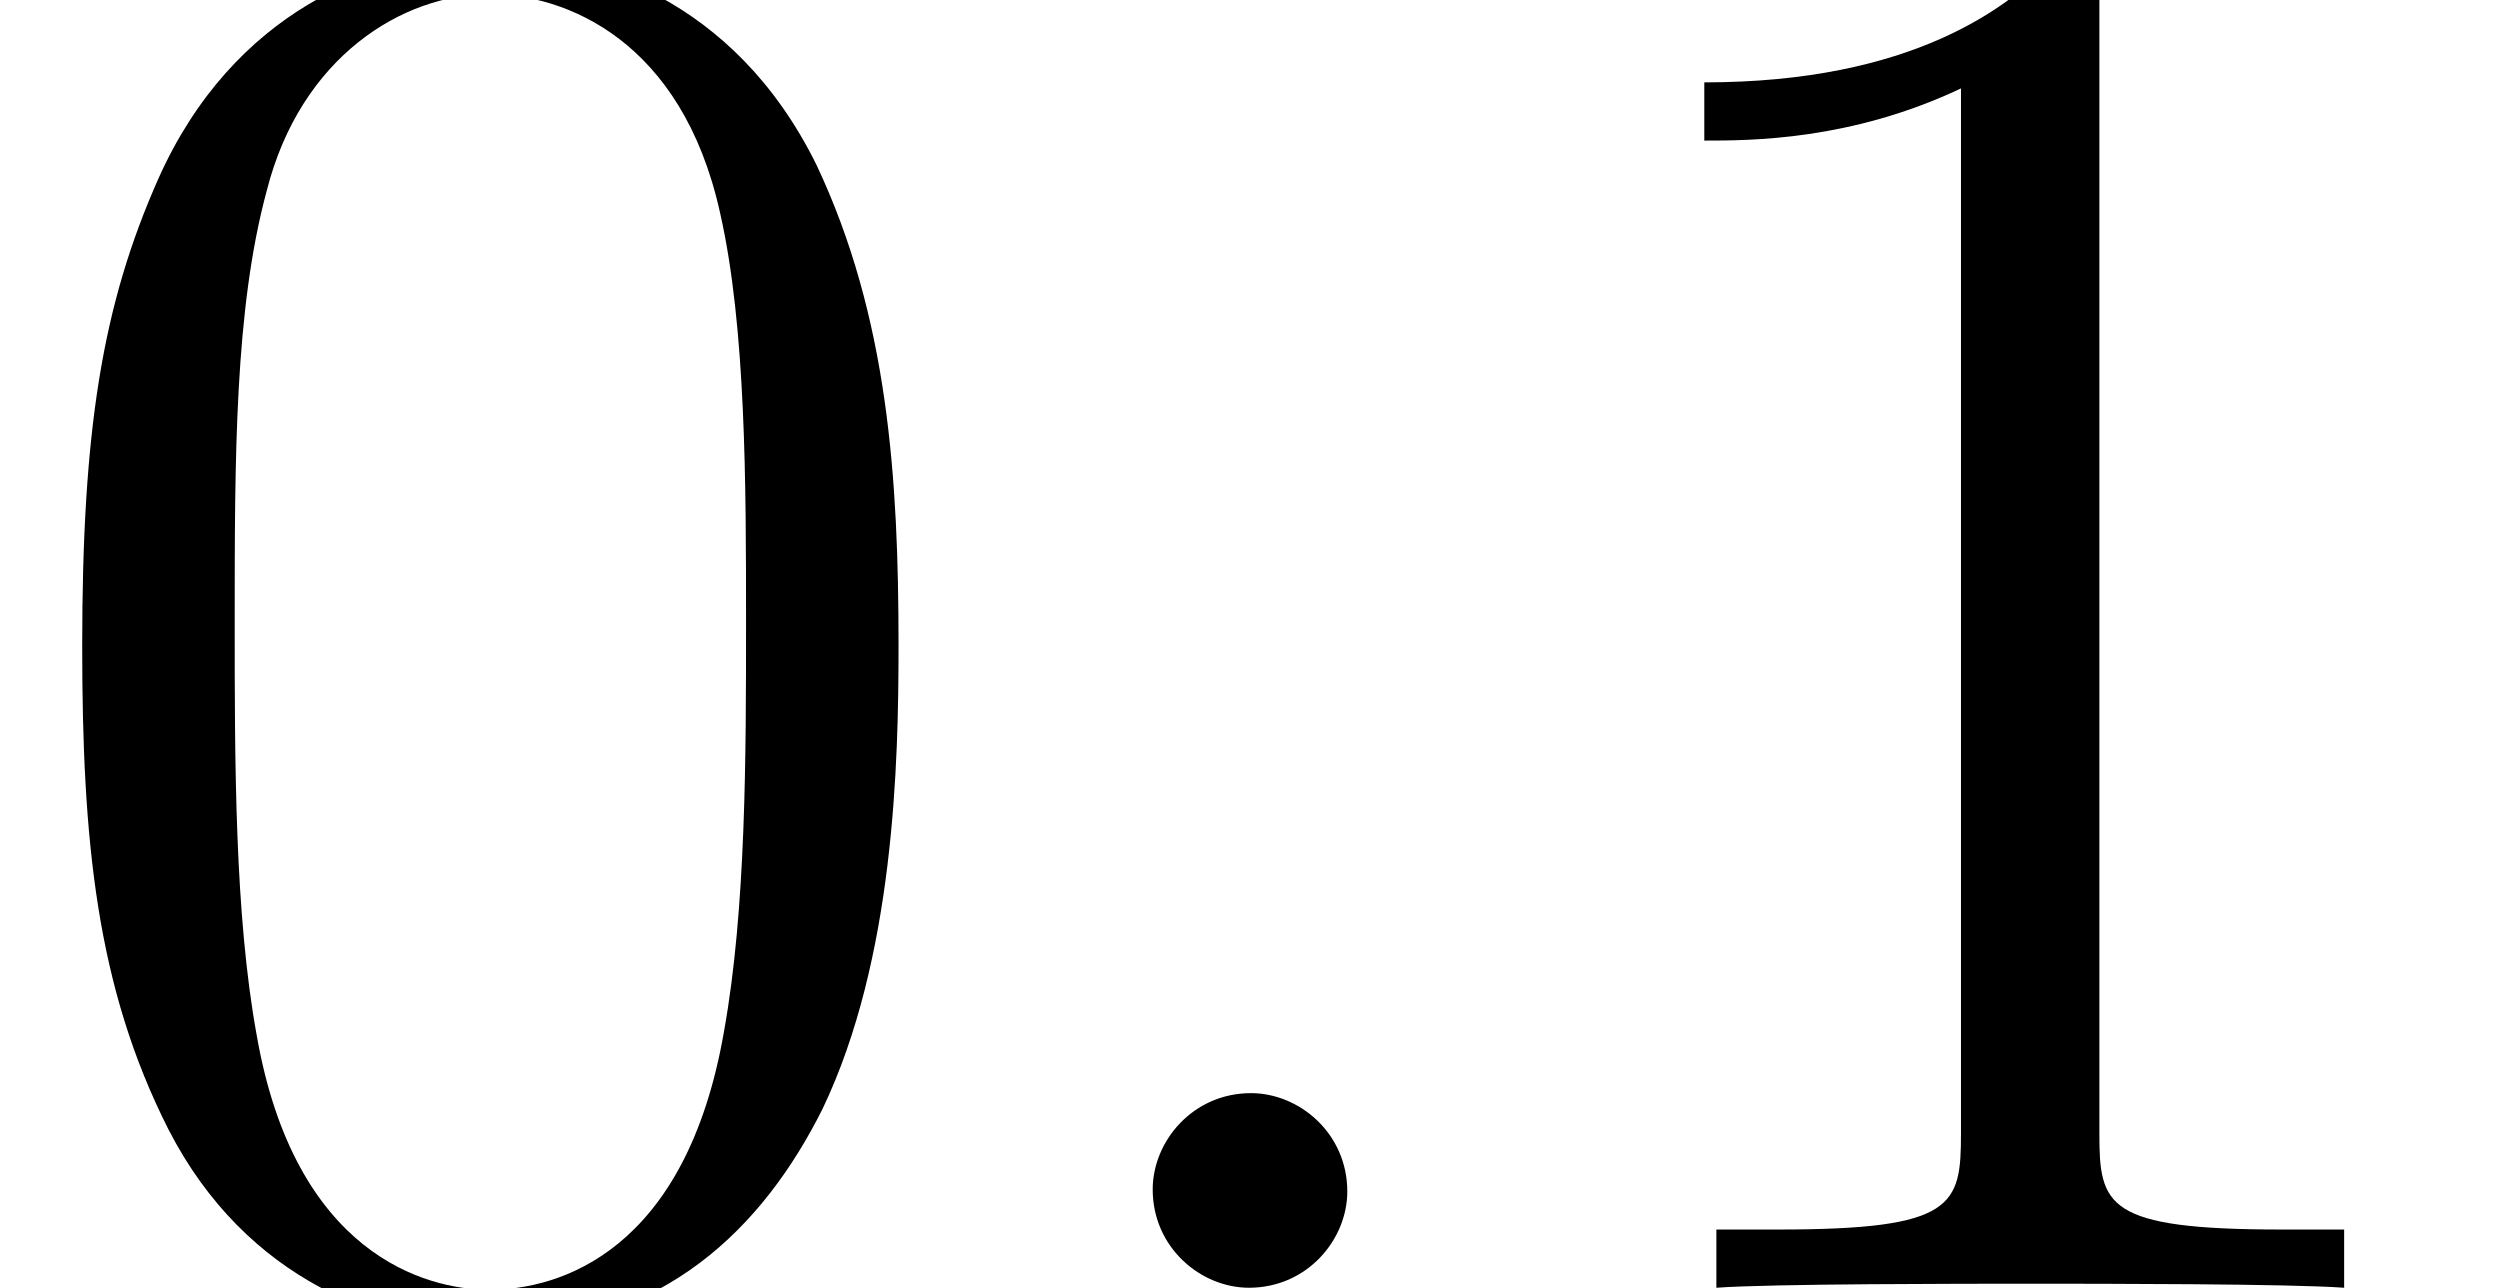
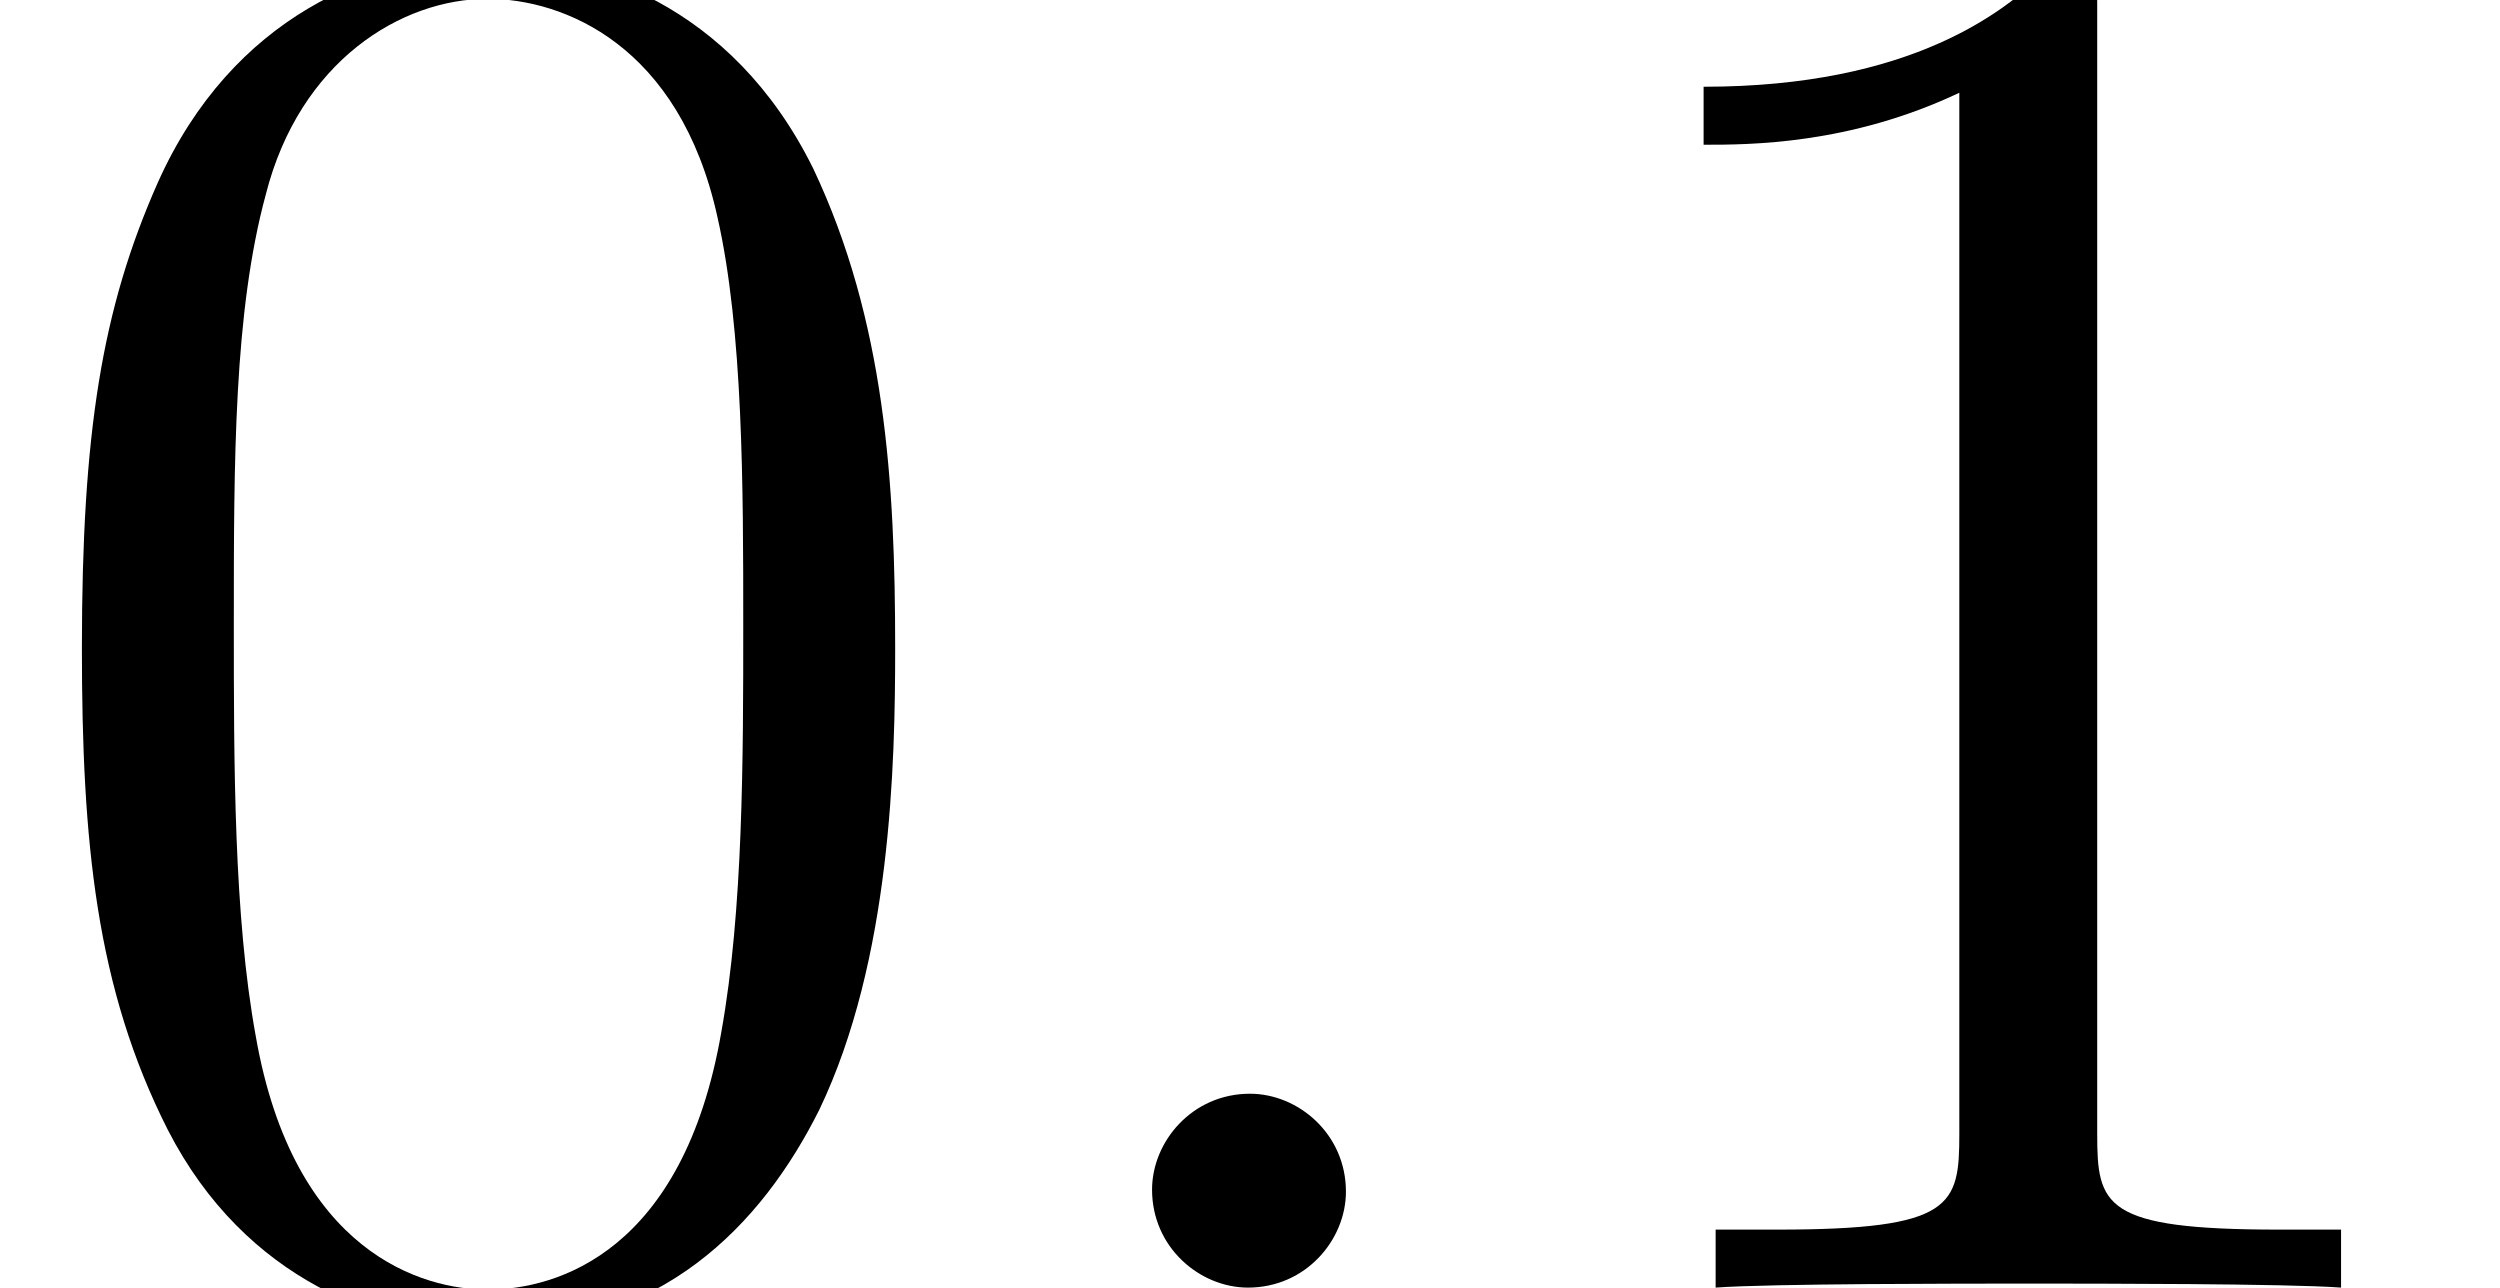
- <svg xmlns="http://www.w3.org/2000/svg" xmlns:xlink="http://www.w3.org/1999/xlink" height="7.676pt" version="1.1" viewBox="0 -7.676 14.902 7.676" width="14.902pt">
+ <svg xmlns="http://www.w3.org/2000/svg" xmlns:xlink="http://www.w3.org/1999/xlink" height="7.704pt" version="1.1" viewBox="0 -7.704 14.958 7.704" width="14.958pt">
  <defs>
    <path d="M2.2 -0.574C2.2 -0.921 1.913 -1.16 1.626 -1.16C1.279 -1.16 1.04 -0.873 1.04 -0.586C1.04 -0.239 1.327 0 1.614 0C1.961 0 2.2 -0.287 2.2 -0.574Z" id="g0-58" />
    <path d="M5.356 -3.826C5.356 -4.818 5.296 -5.786 4.866 -6.695C4.376 -7.687 3.515 -7.95 2.929 -7.95C2.236 -7.95 1.387 -7.603 0.944 -6.611C0.61 -5.858 0.49 -5.117 0.49 -3.826C0.49 -2.666 0.574 -1.793 1.004 -0.944C1.47 -0.036 2.295 0.251 2.917 0.251C3.957 0.251 4.555 -0.371 4.902 -1.064C5.332 -1.961 5.356 -3.132 5.356 -3.826ZM2.917 0.012C2.534 0.012 1.757 -0.203 1.53 -1.506C1.399 -2.224 1.399 -3.132 1.399 -3.969C1.399 -4.949 1.399 -5.834 1.59 -6.539C1.793 -7.34 2.403 -7.711 2.917 -7.711C3.371 -7.711 4.065 -7.436 4.292 -6.408C4.447 -5.727 4.447 -4.782 4.447 -3.969C4.447 -3.168 4.447 -2.26 4.316 -1.53C4.089 -0.215 3.335 0.012 2.917 0.012Z" id="g1-48" />
    <path d="M3.443 -7.663C3.443 -7.938 3.443 -7.95 3.204 -7.95C2.917 -7.627 2.319 -7.185 1.088 -7.185V-6.838C1.363 -6.838 1.961 -6.838 2.618 -7.149V-0.921C2.618 -0.49 2.582 -0.347 1.53 -0.347H1.16V0C1.482 -0.024 2.642 -0.024 3.037 -0.024S4.579 -0.024 4.902 0V-0.347H4.531C3.479 -0.347 3.443 -0.49 3.443 -0.921V-7.663Z" id="g1-49" />
  </defs>
  <g id="page1">
    <use x="0" xlink:href="#g1-48" y="0" />
-     <use x="5.831" xlink:href="#g0-58" y="0" />
-     <use x="9.071" xlink:href="#g1-49" y="0" />
+     <use x="5.853" xlink:href="#g0-58" y="0" />
+     <use x="9.105" xlink:href="#g1-49" y="0" />
  </g>
</svg>
